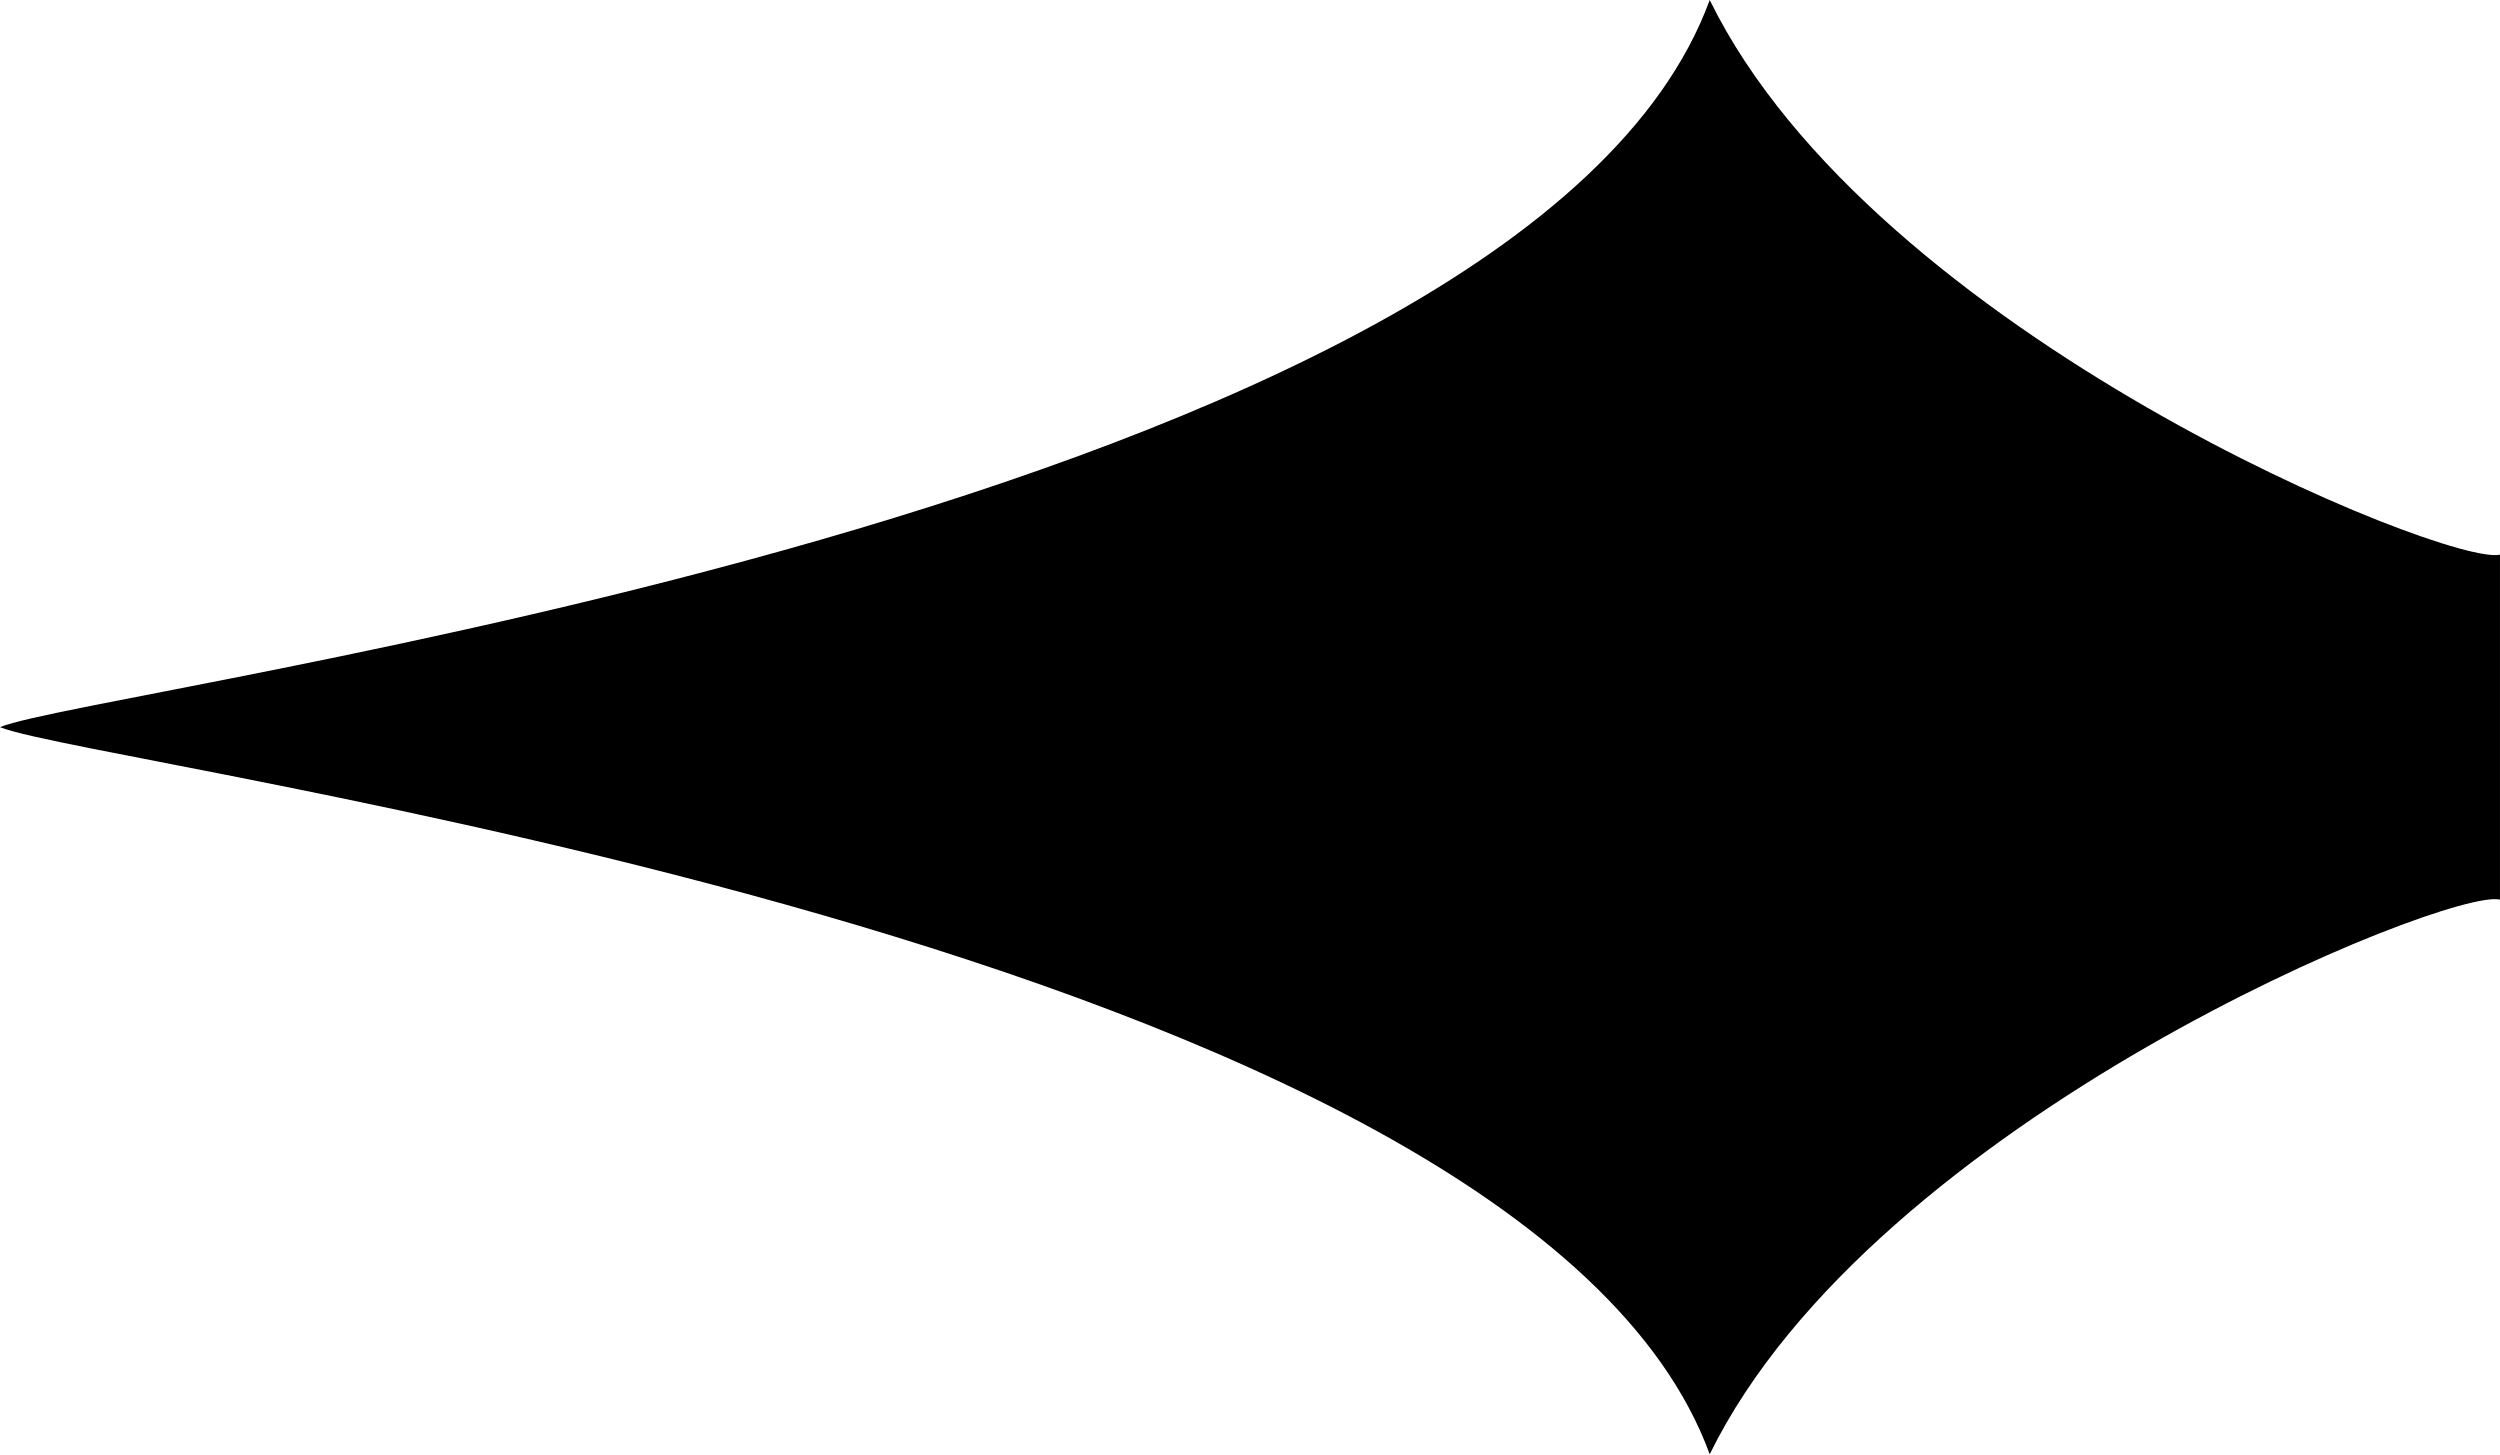
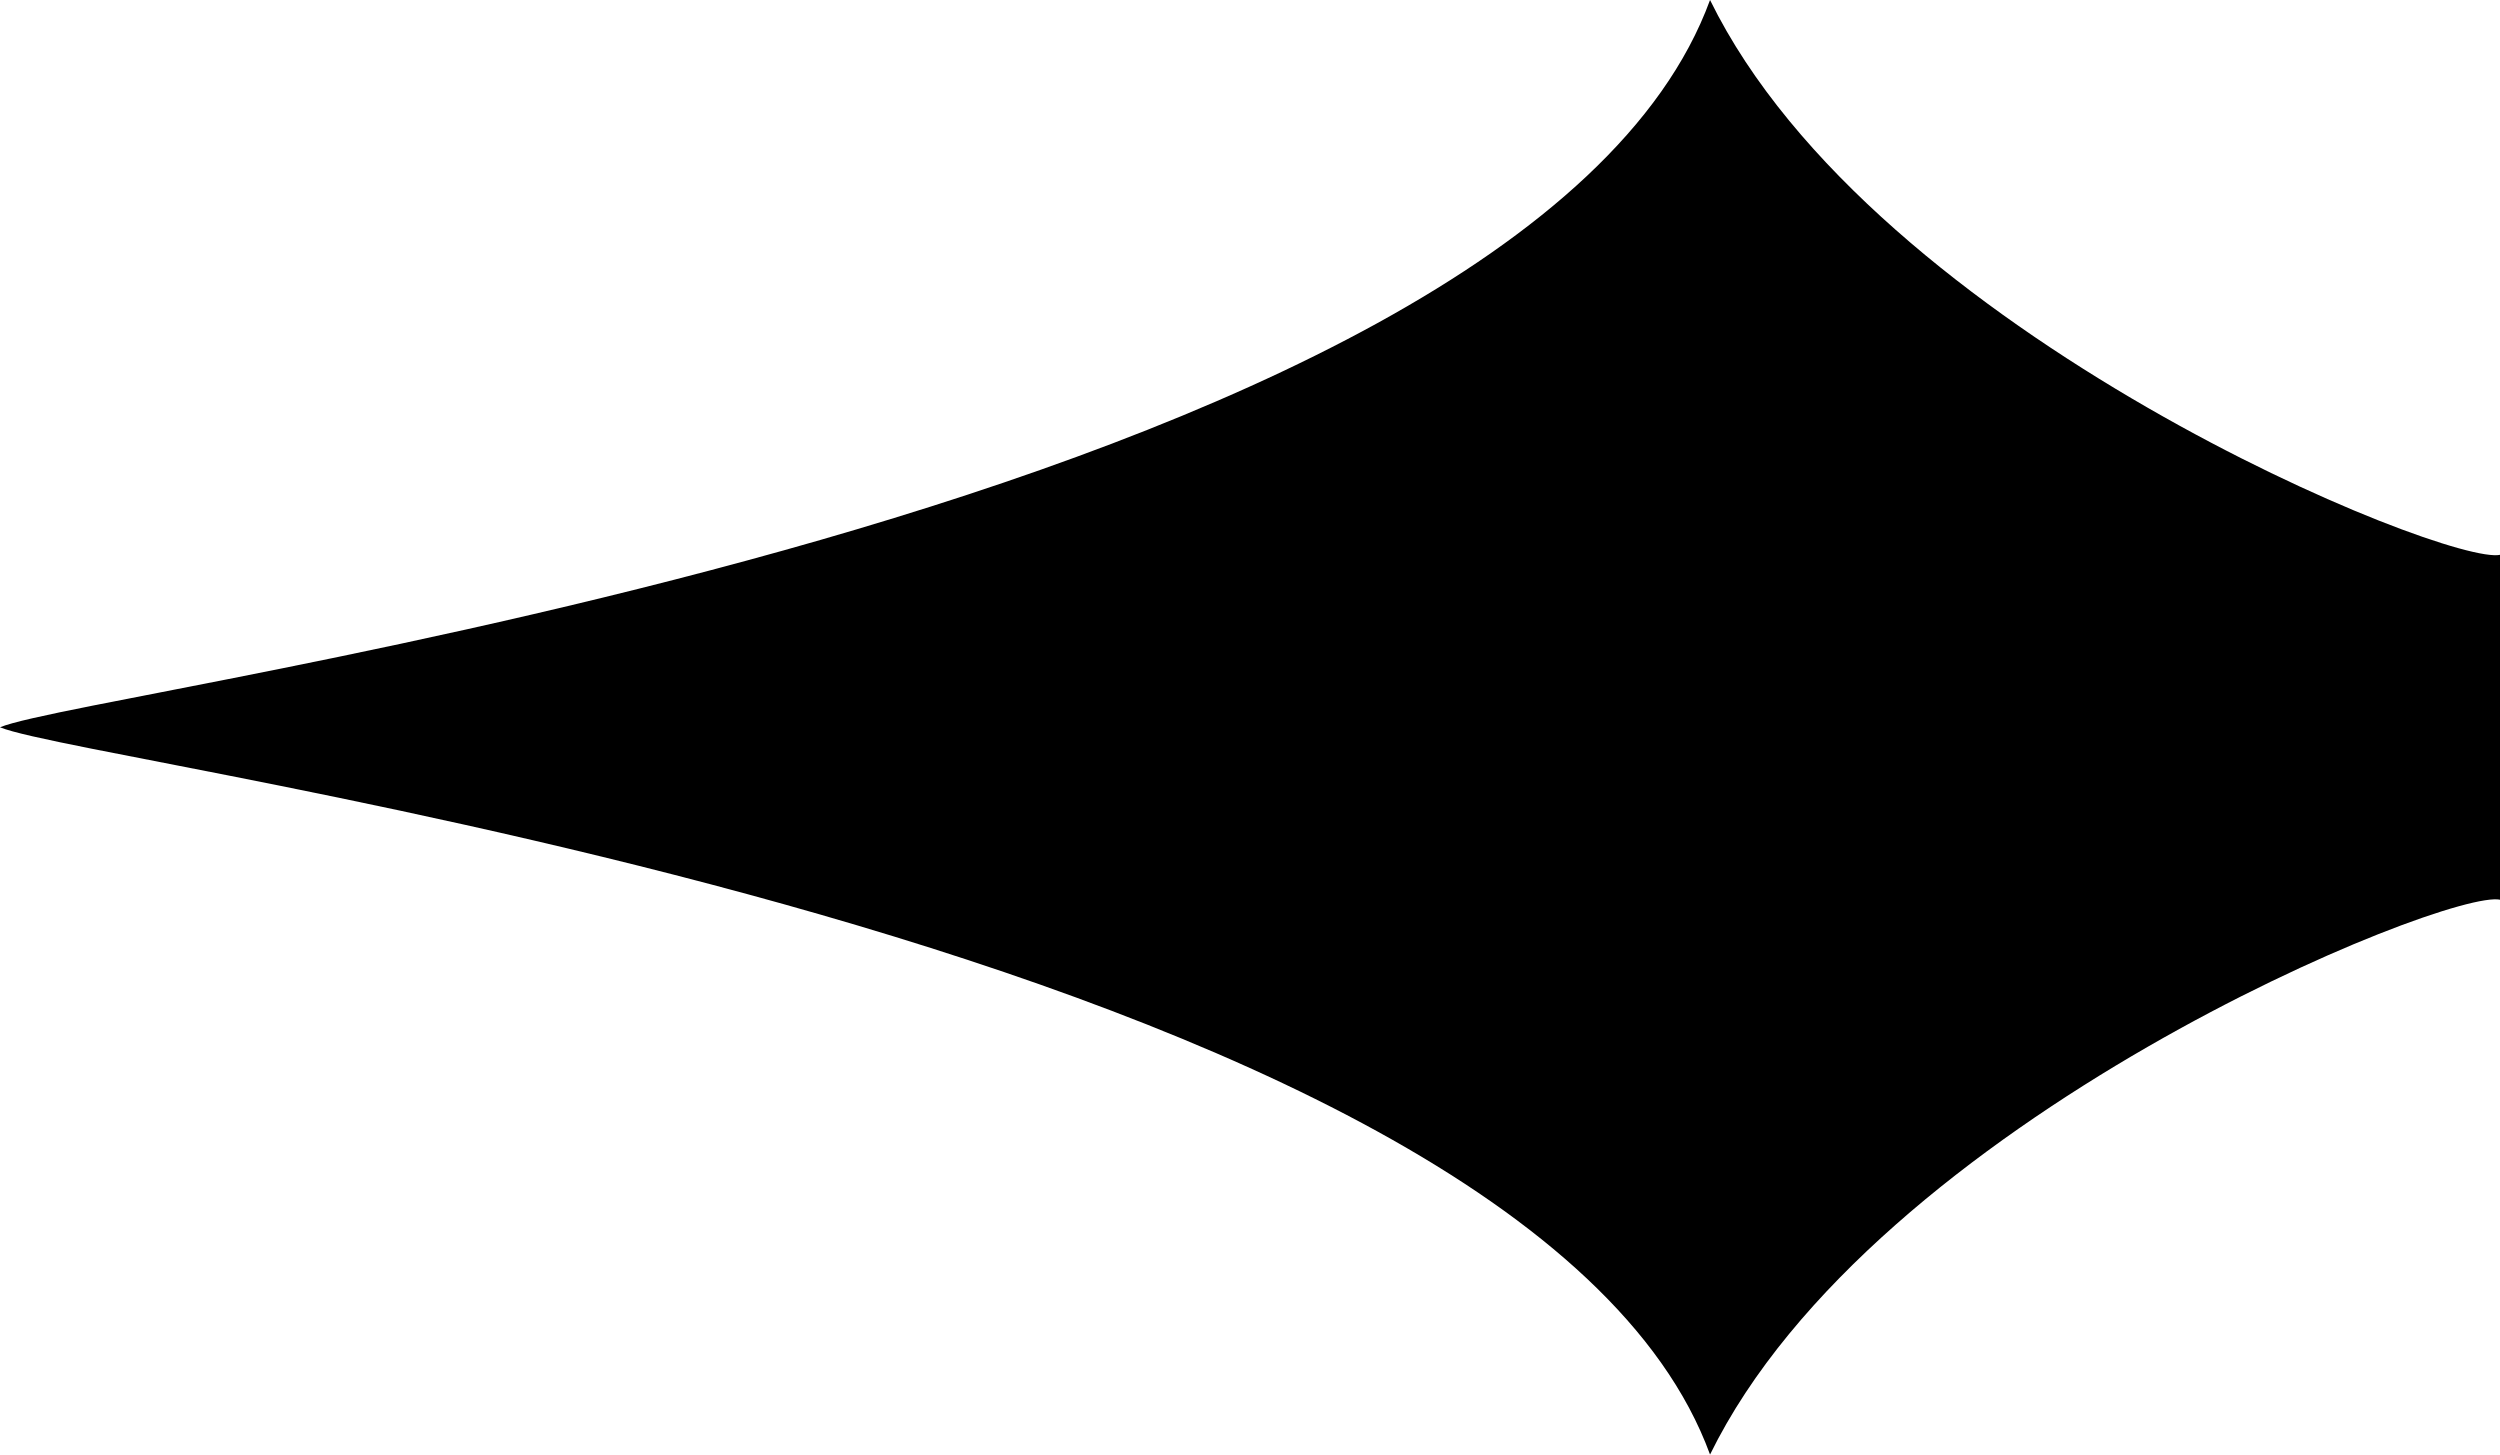
- <svg xmlns="http://www.w3.org/2000/svg" shape-rendering="geometricPrecision" image-rendering="optimizeQuality" fill-rule="evenodd" clip-rule="evenodd">
+ <svg xmlns="http://www.w3.org/2000/svg" shape-rendering="geometricPrecision" image-rendering="optimizeQuality" fill-rule="evenodd" clip-rule="evenodd" viewBox="0 0 139.7 81.3" preserveAspectRatio="none">
  <path d="M0 40.64C5.261 38.435 85.146 28.477 95.557 0c9.179 18.723 41.29 31.687 44.168 31v9.64H0Zm0 0c5.261 2.205 85.146 12.163 95.557 40.64 9.179-18.723 41.29-31.687 44.168-31v-9.64H0Z" />
</svg>
